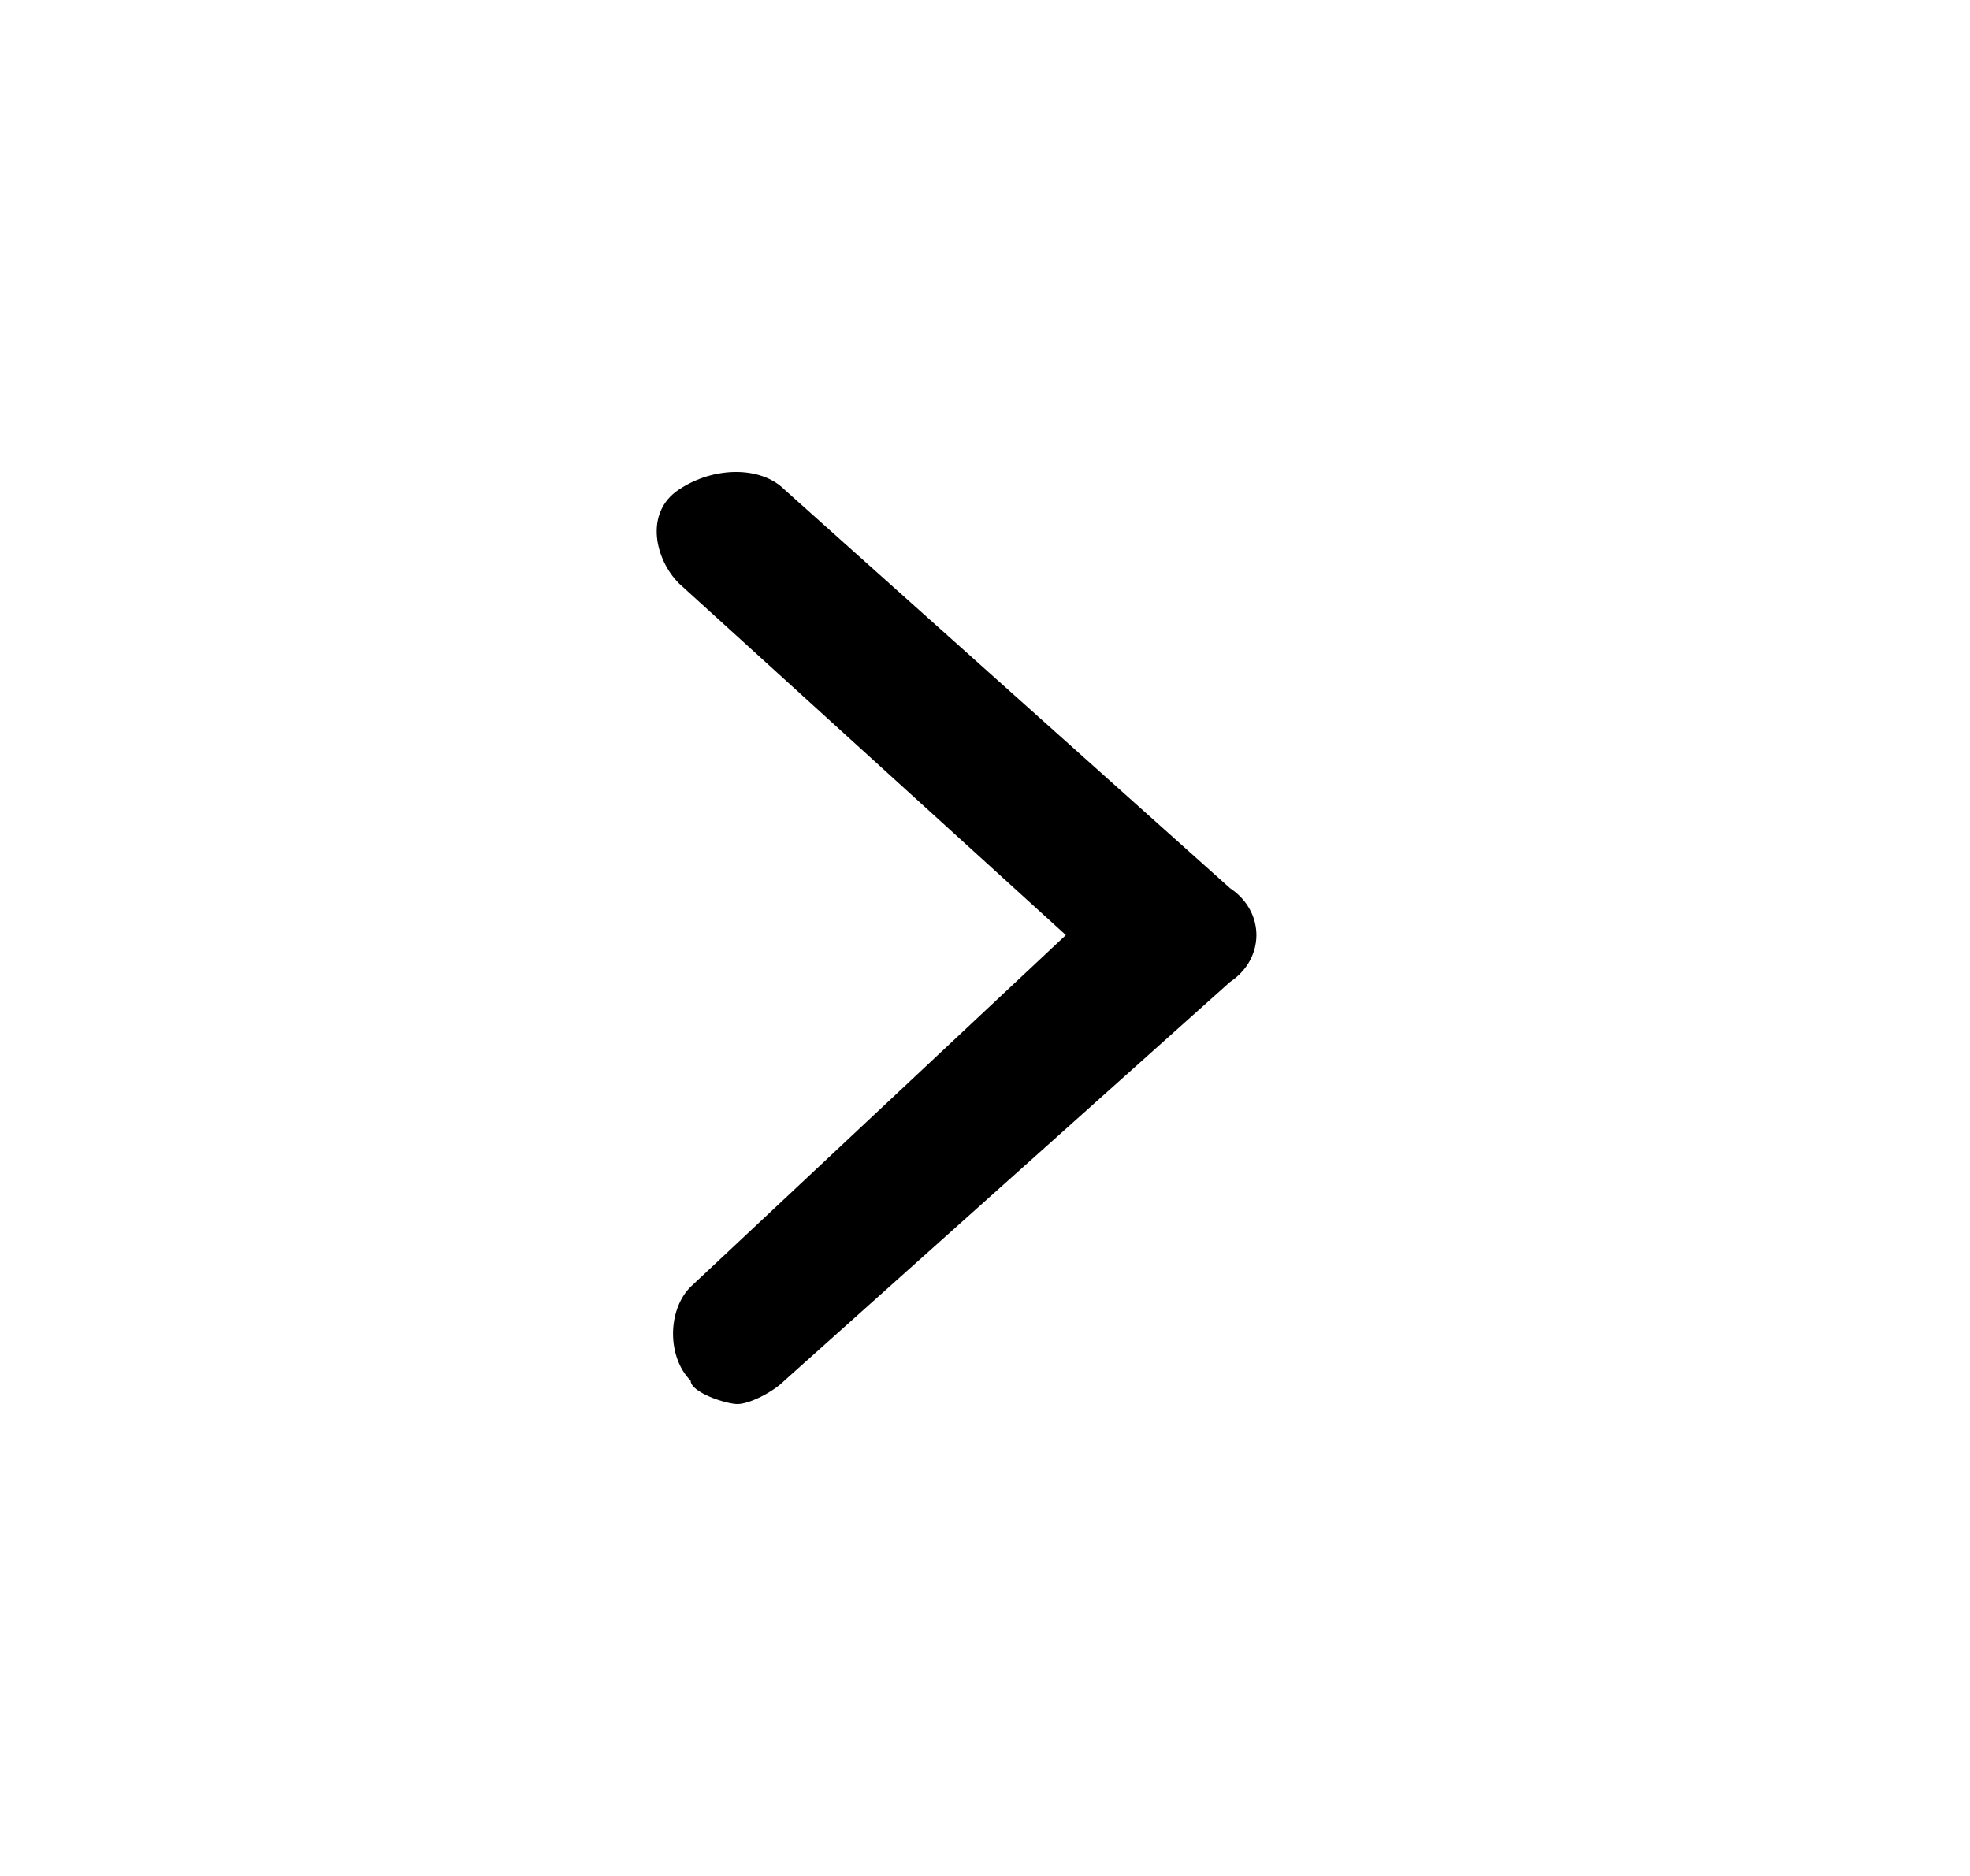
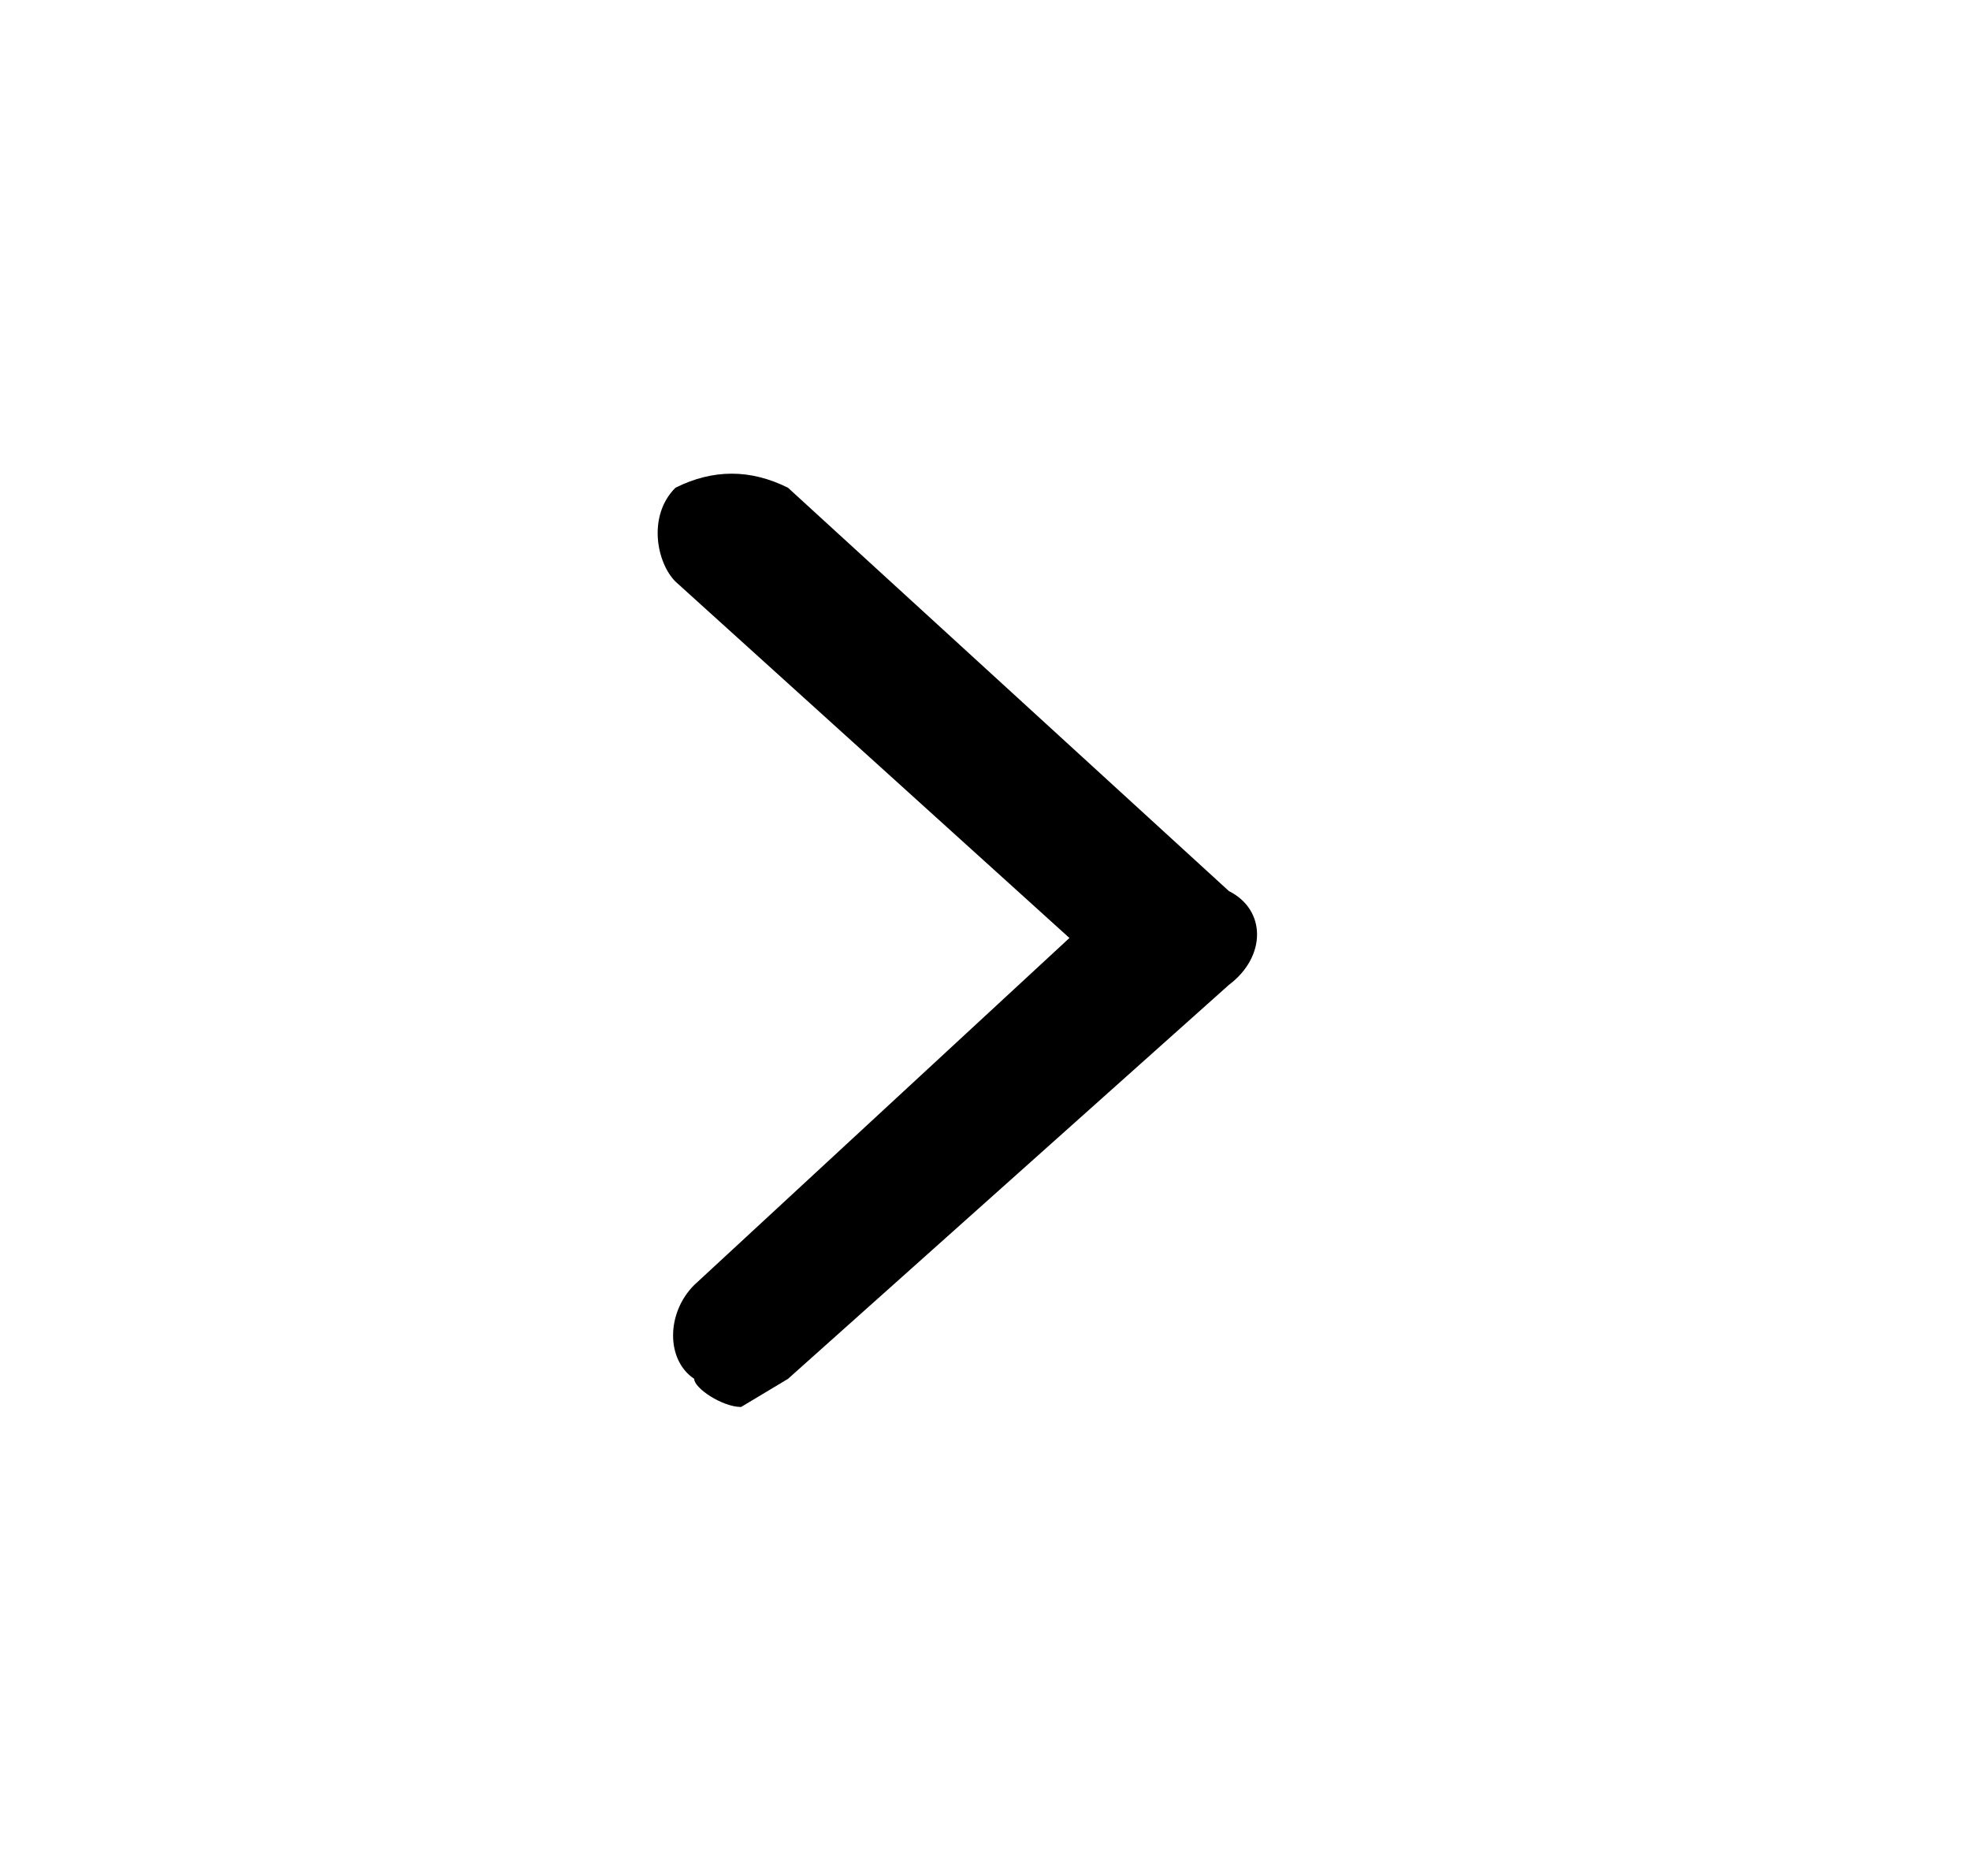
<svg xmlns="http://www.w3.org/2000/svg" width="21" height="20" viewBox="0 0 21 20" fill="none">
-   <path d="M13.112 9.469L8.362 5.219C8.112 4.969 7.612 4.969 7.237 5.219C6.862 5.469 6.987 5.969 7.237 6.219L11.362 9.969L7.362 13.719C7.112 13.969 7.112 14.469 7.362 14.719C7.362 14.844 7.737 14.969 7.862 14.969C7.987 14.969 8.237 14.844 8.362 14.719L13.112 10.469C13.487 10.219 13.487 9.719 13.112 9.469Z" fill="black" />
+   <path d="M13.1 9.5 8.4 5.2C8 5 7.6 5 7.2 5.2c-.3.3-.2.8 0 1l4.2 3.8-4 3.7c-.3.3-.3.8 0 1 0 .1.3.3.5.3l.5-.3 4.7-4.2c.4-.3.4-.8 0-1Z" fill="#000" />
</svg>
